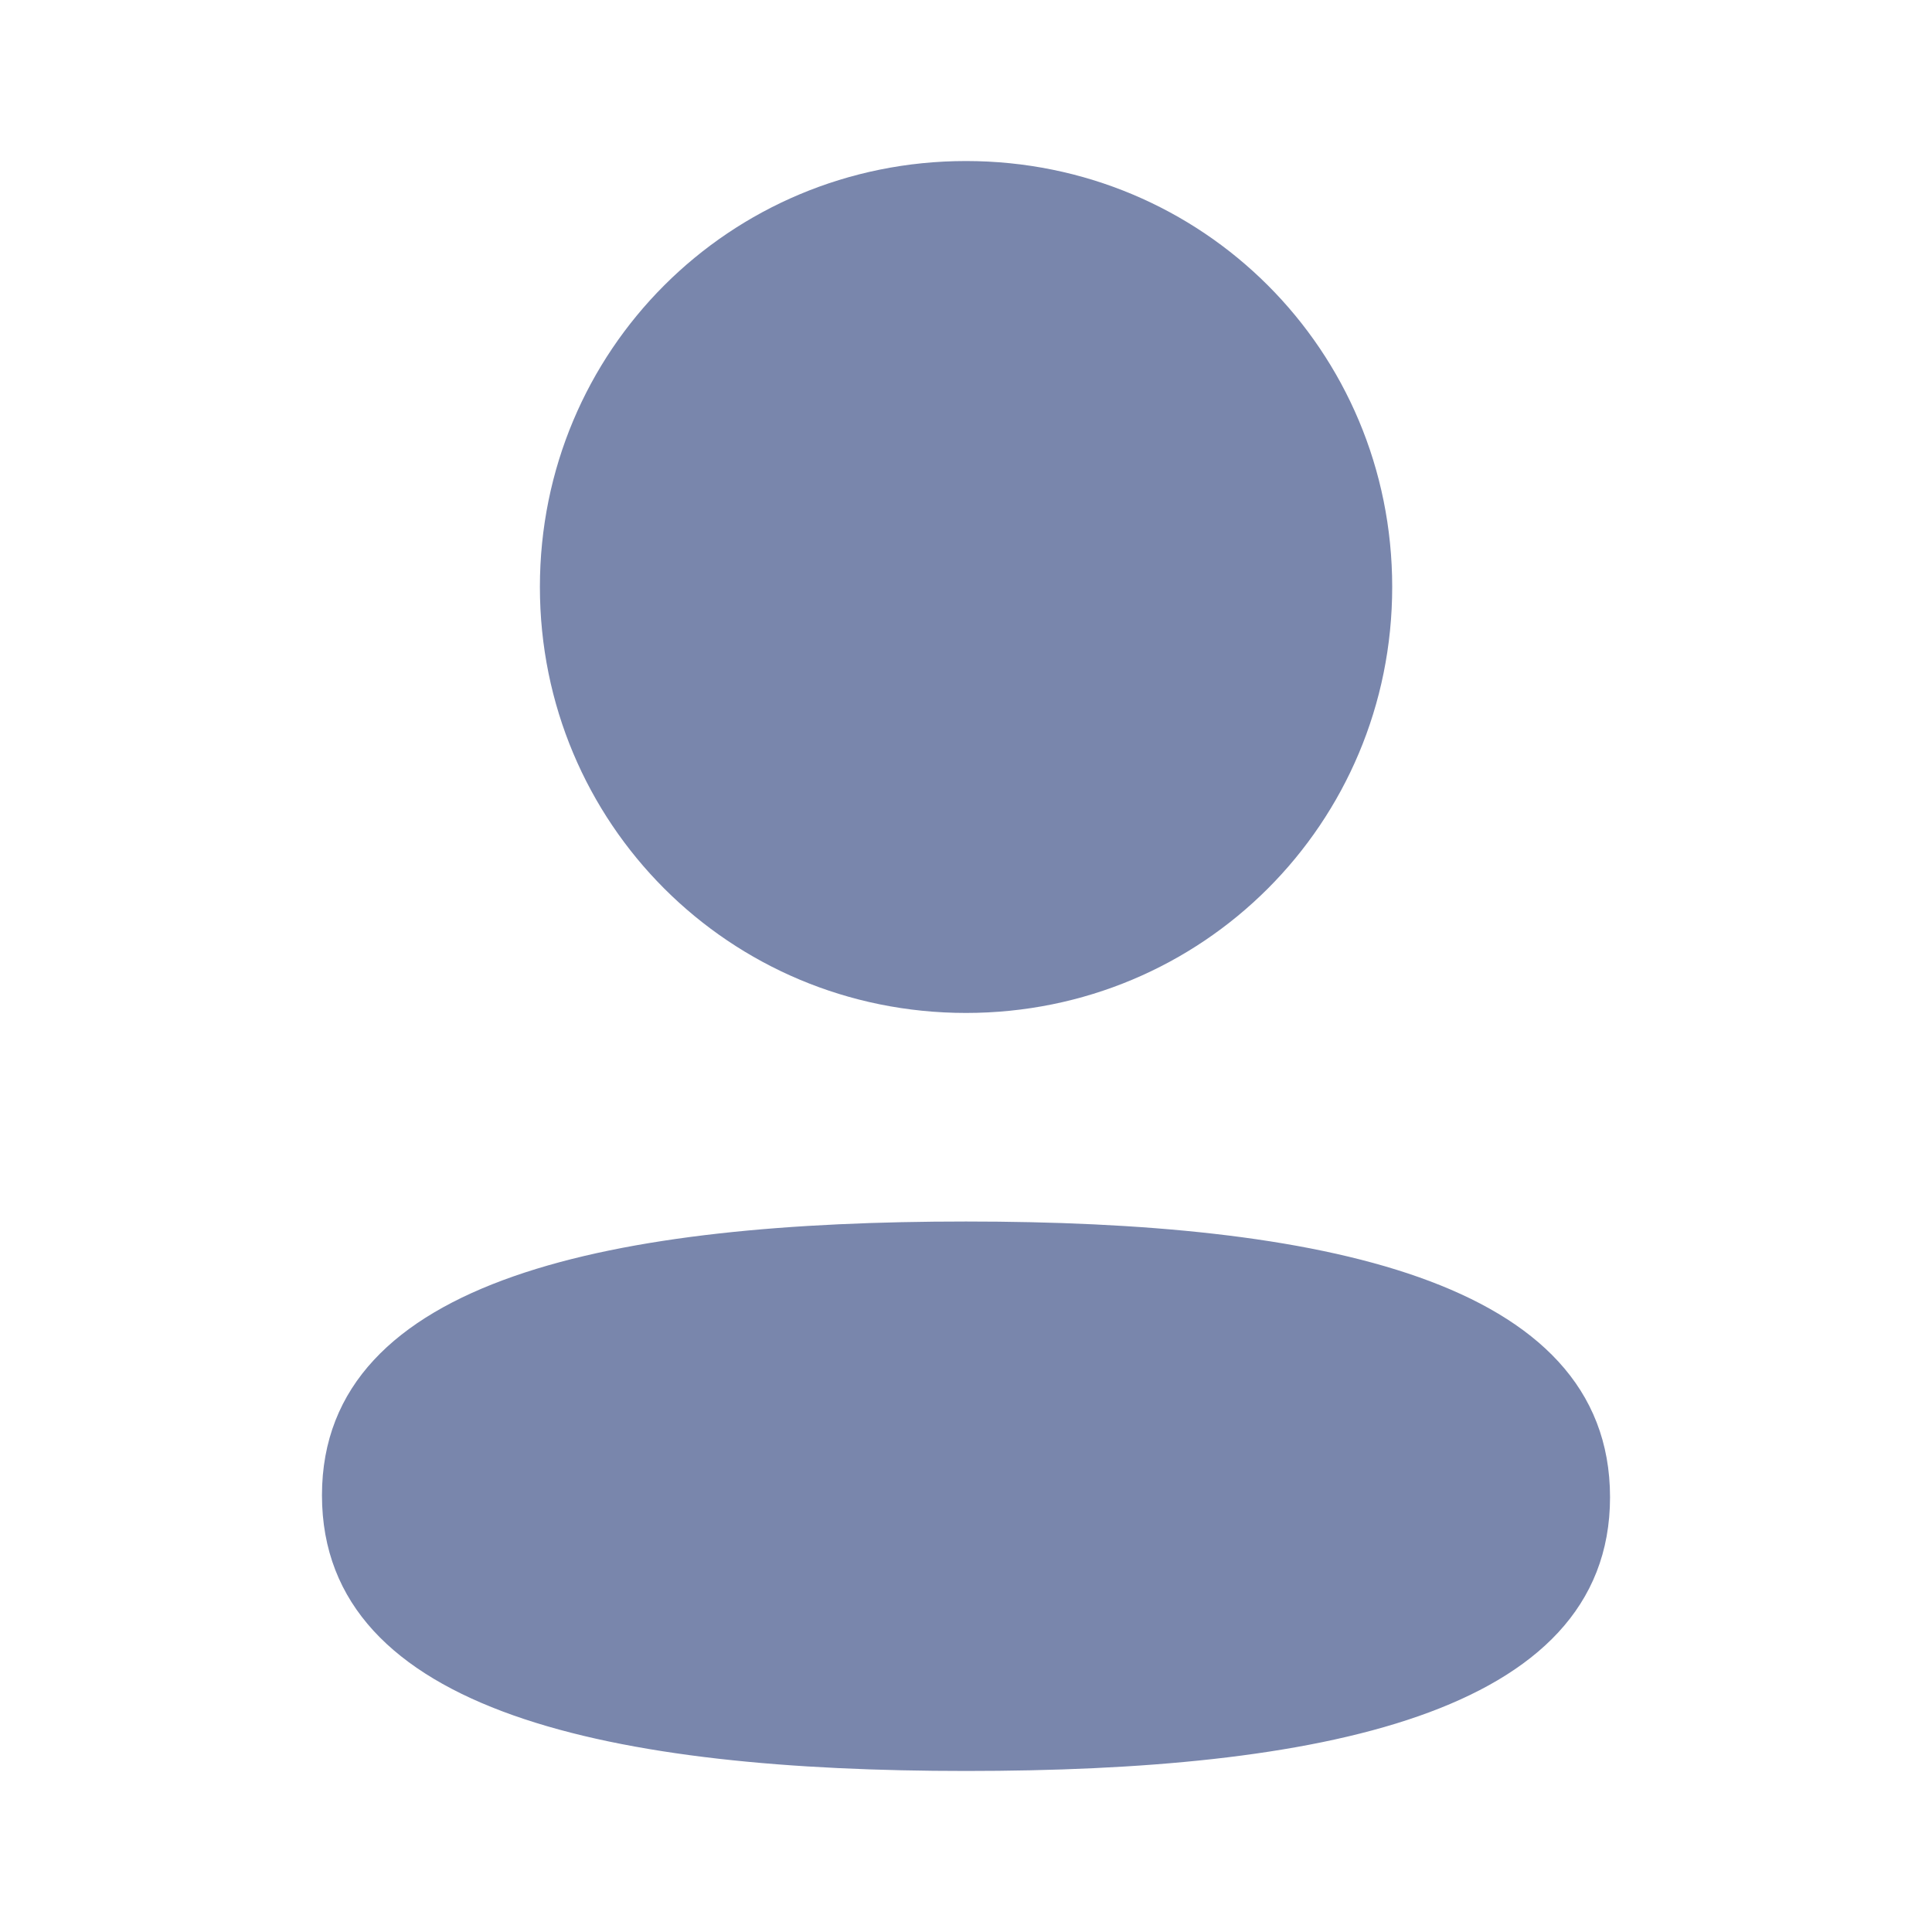
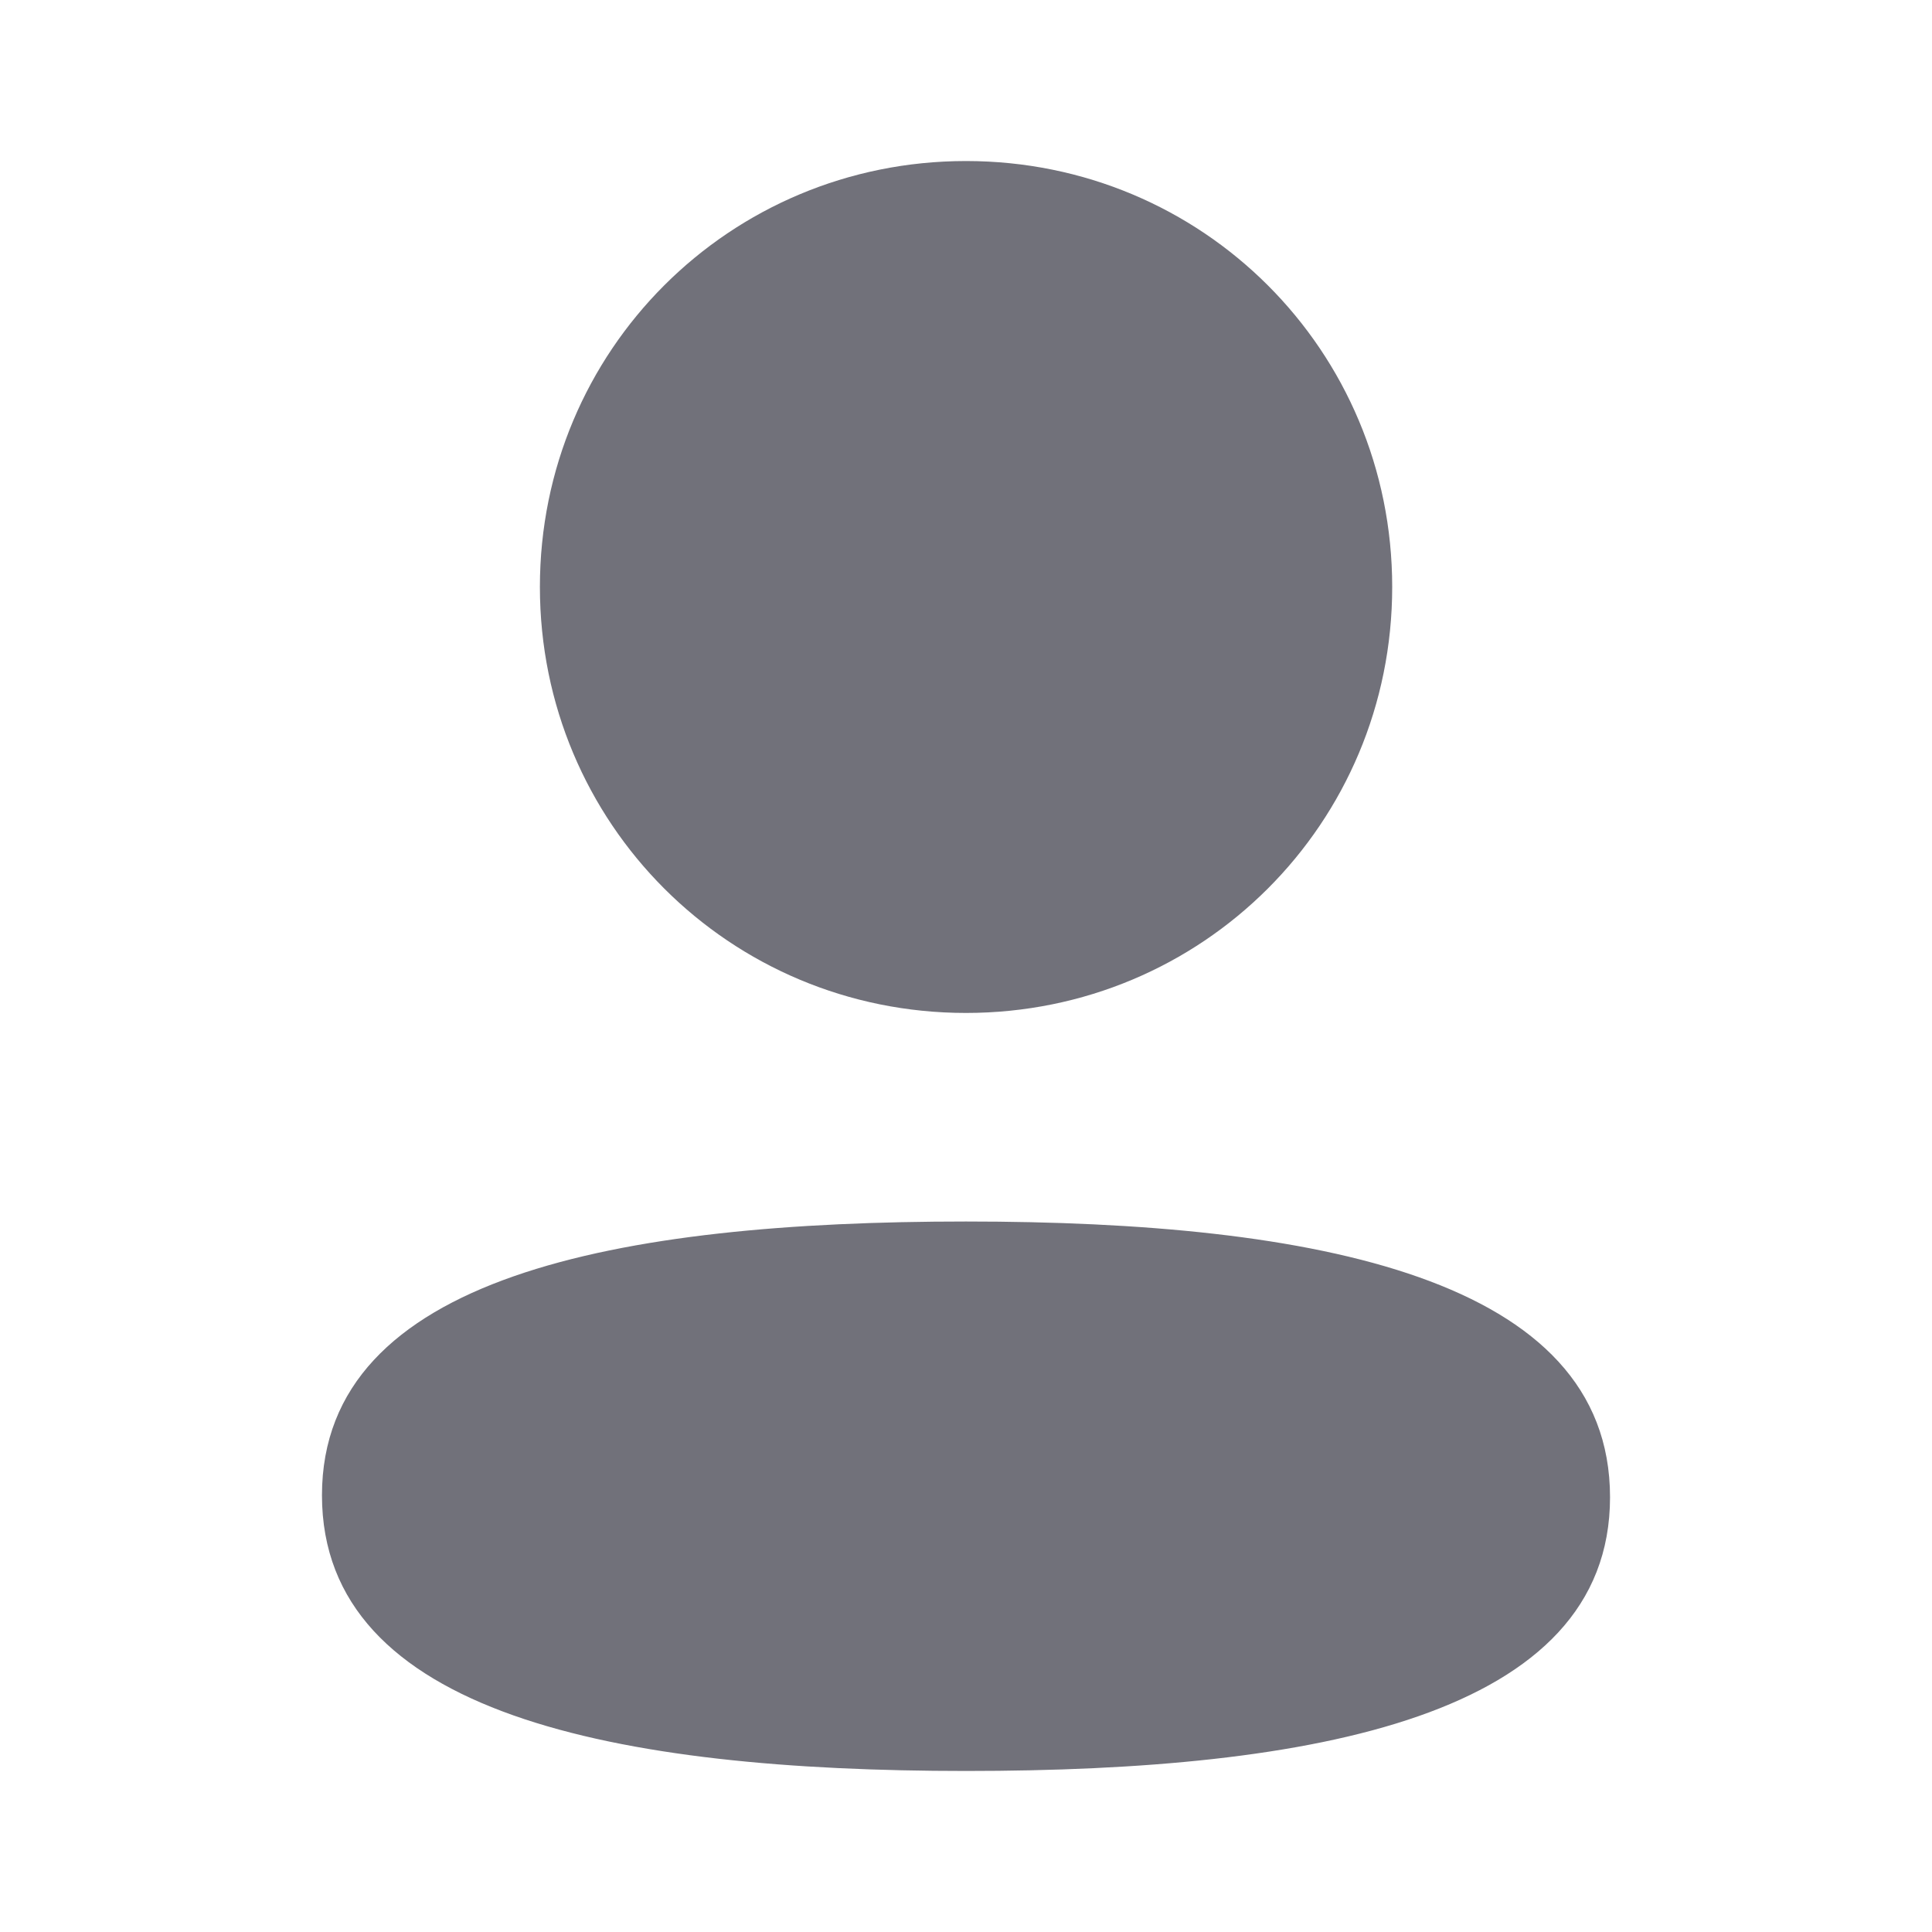
<svg xmlns="http://www.w3.org/2000/svg" width="20" height="20" viewBox="0 0 20 20" fill="none">
-   <path fill-rule="evenodd" clip-rule="evenodd" d="M14.412 6.076C14.412 8.523 12.449 10.486 10 10.486C7.552 10.486 5.589 8.523 5.589 6.076C5.589 3.628 7.552 1.667 10 1.667C12.449 1.667 14.412 3.628 14.412 6.076ZM10 18.333C6.385 18.333 3.333 17.746 3.333 15.479C3.333 13.212 6.405 12.645 10 12.645C13.616 12.645 16.667 13.232 16.667 15.499C16.667 17.767 13.596 18.333 10 18.333Z" fill="#7986AC" />
+   <path fill-rule="evenodd" clip-rule="evenodd" d="M14.412 6.076C14.412 8.523 12.449 10.486 10 10.486C7.552 10.486 5.589 8.523 5.589 6.076C5.589 3.628 7.552 1.667 10 1.667C12.449 1.667 14.412 3.628 14.412 6.076ZM10 18.333C6.385 18.333 3.333 17.746 3.333 15.479C3.333 13.212 6.405 12.645 10 12.645C13.616 12.645 16.667 13.232 16.667 15.499C16.667 17.767 13.596 18.333 10 18.333Z" fill="#71717A" />
</svg>
